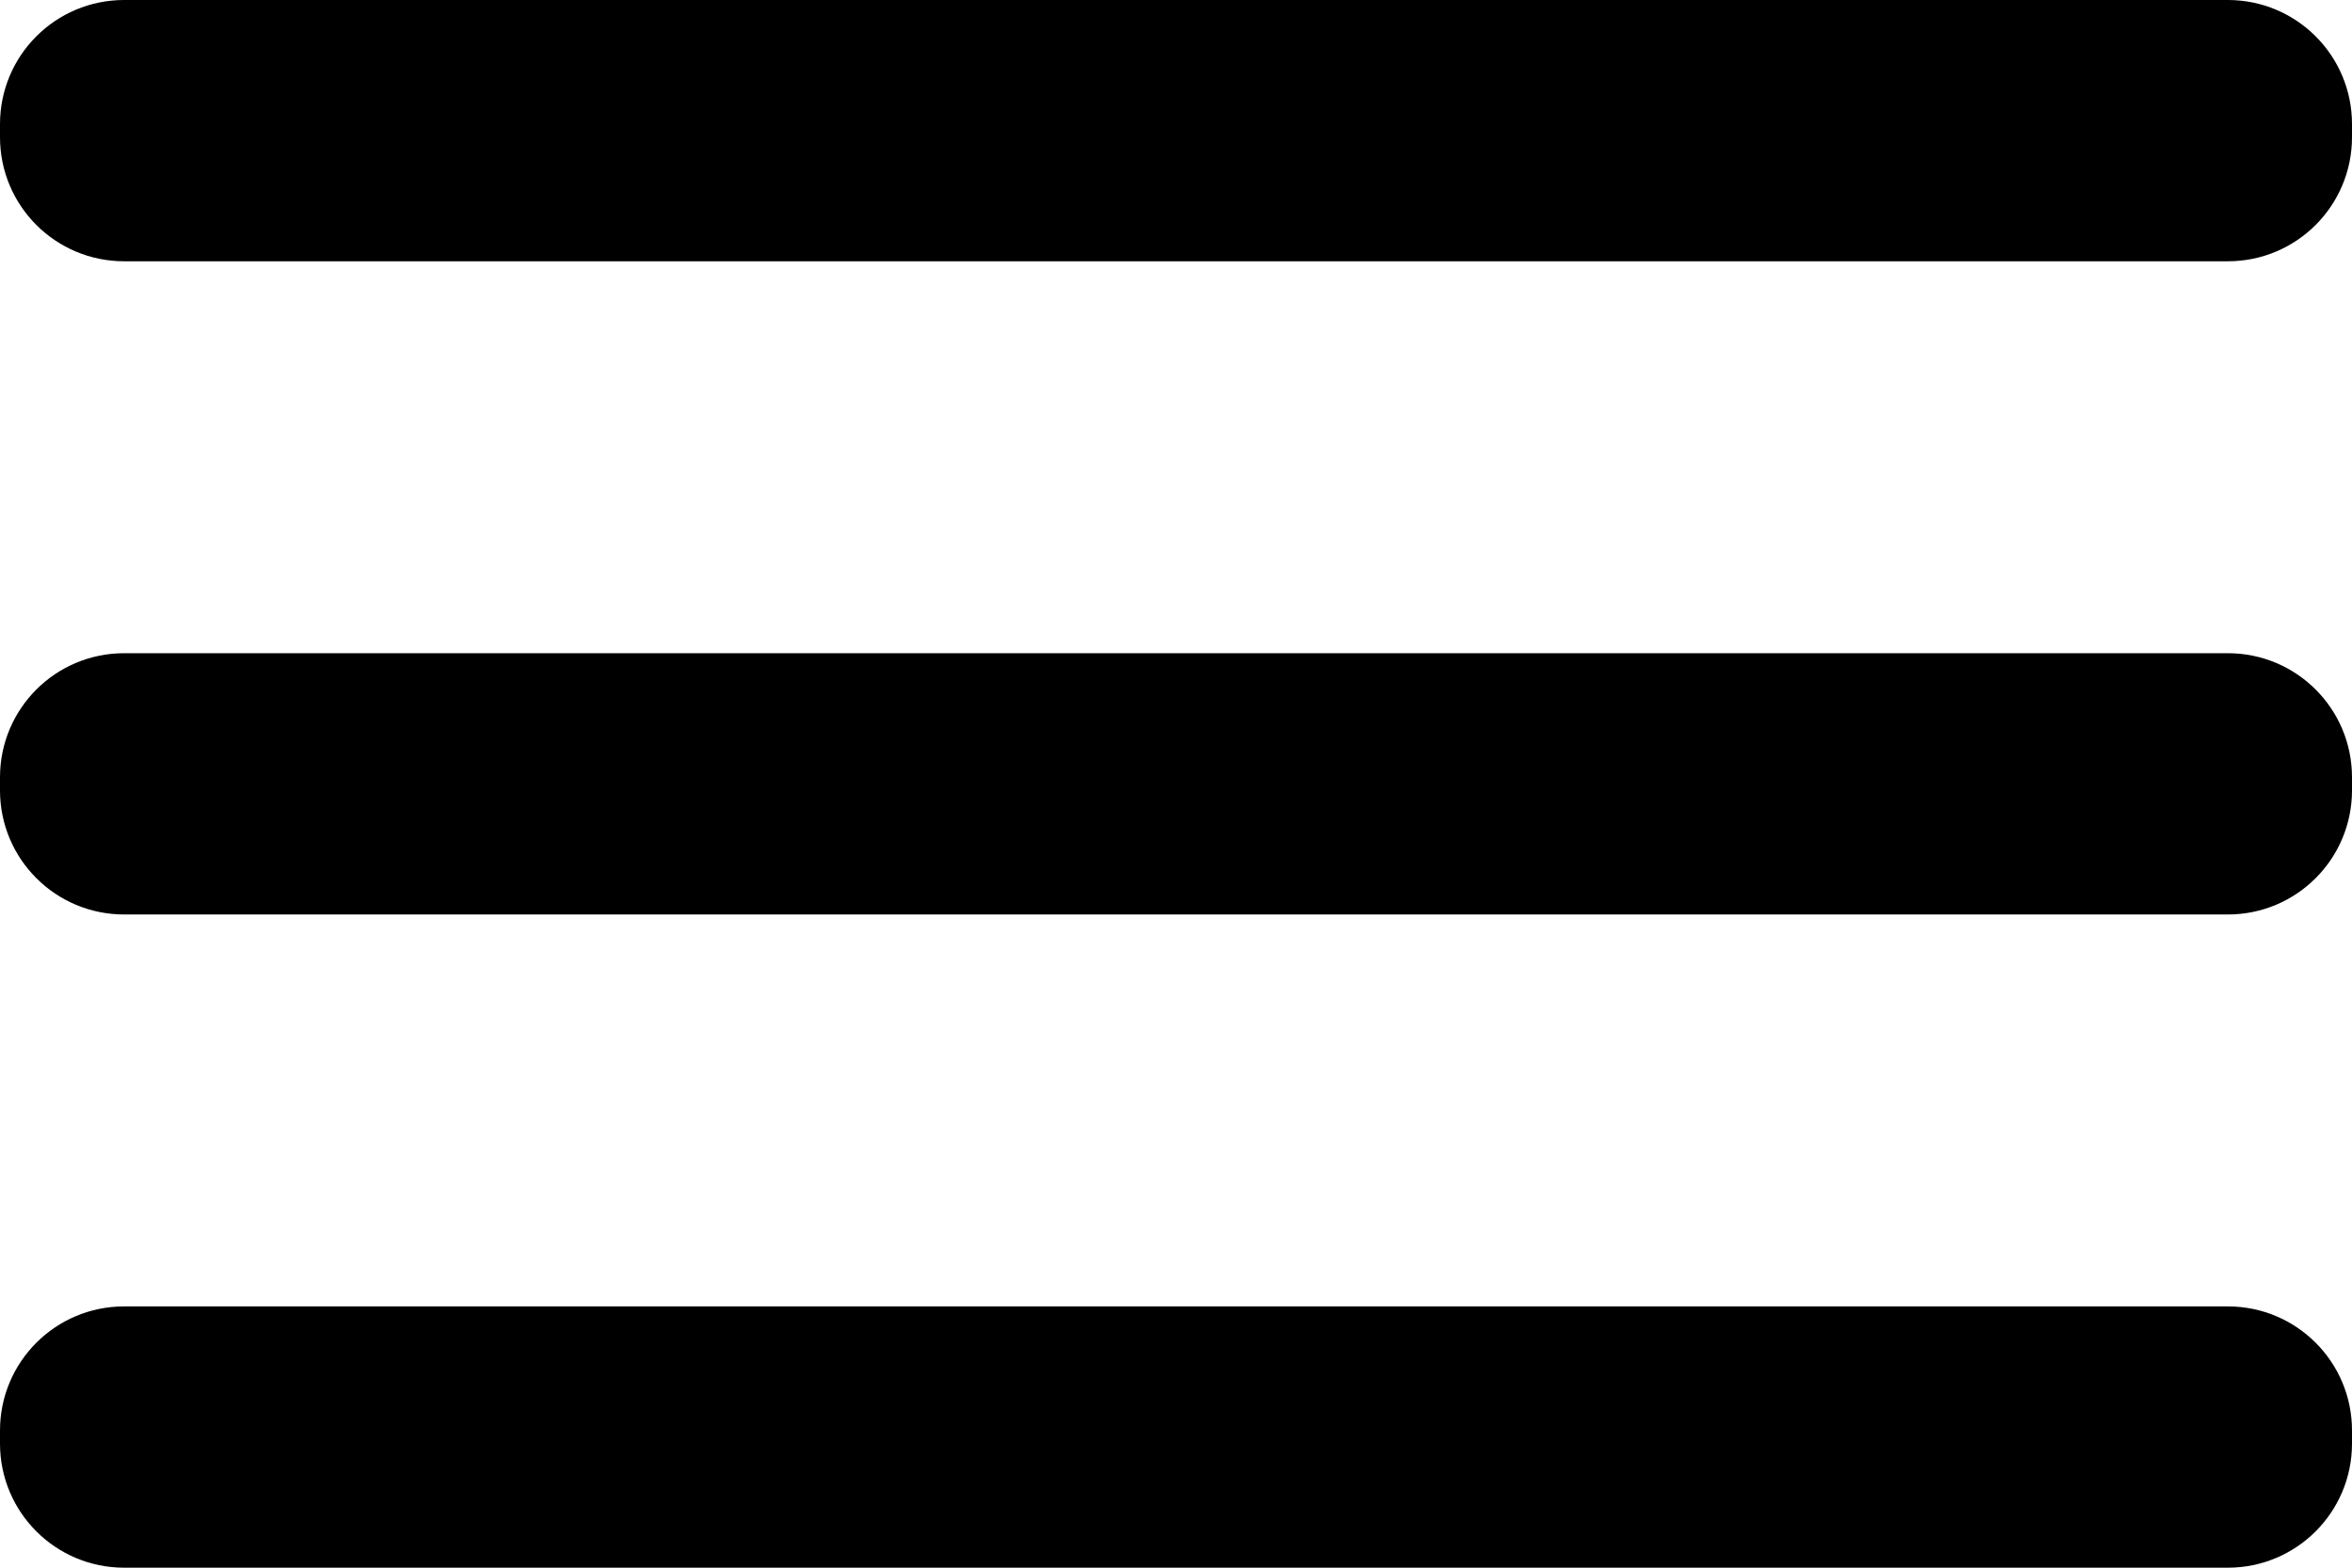
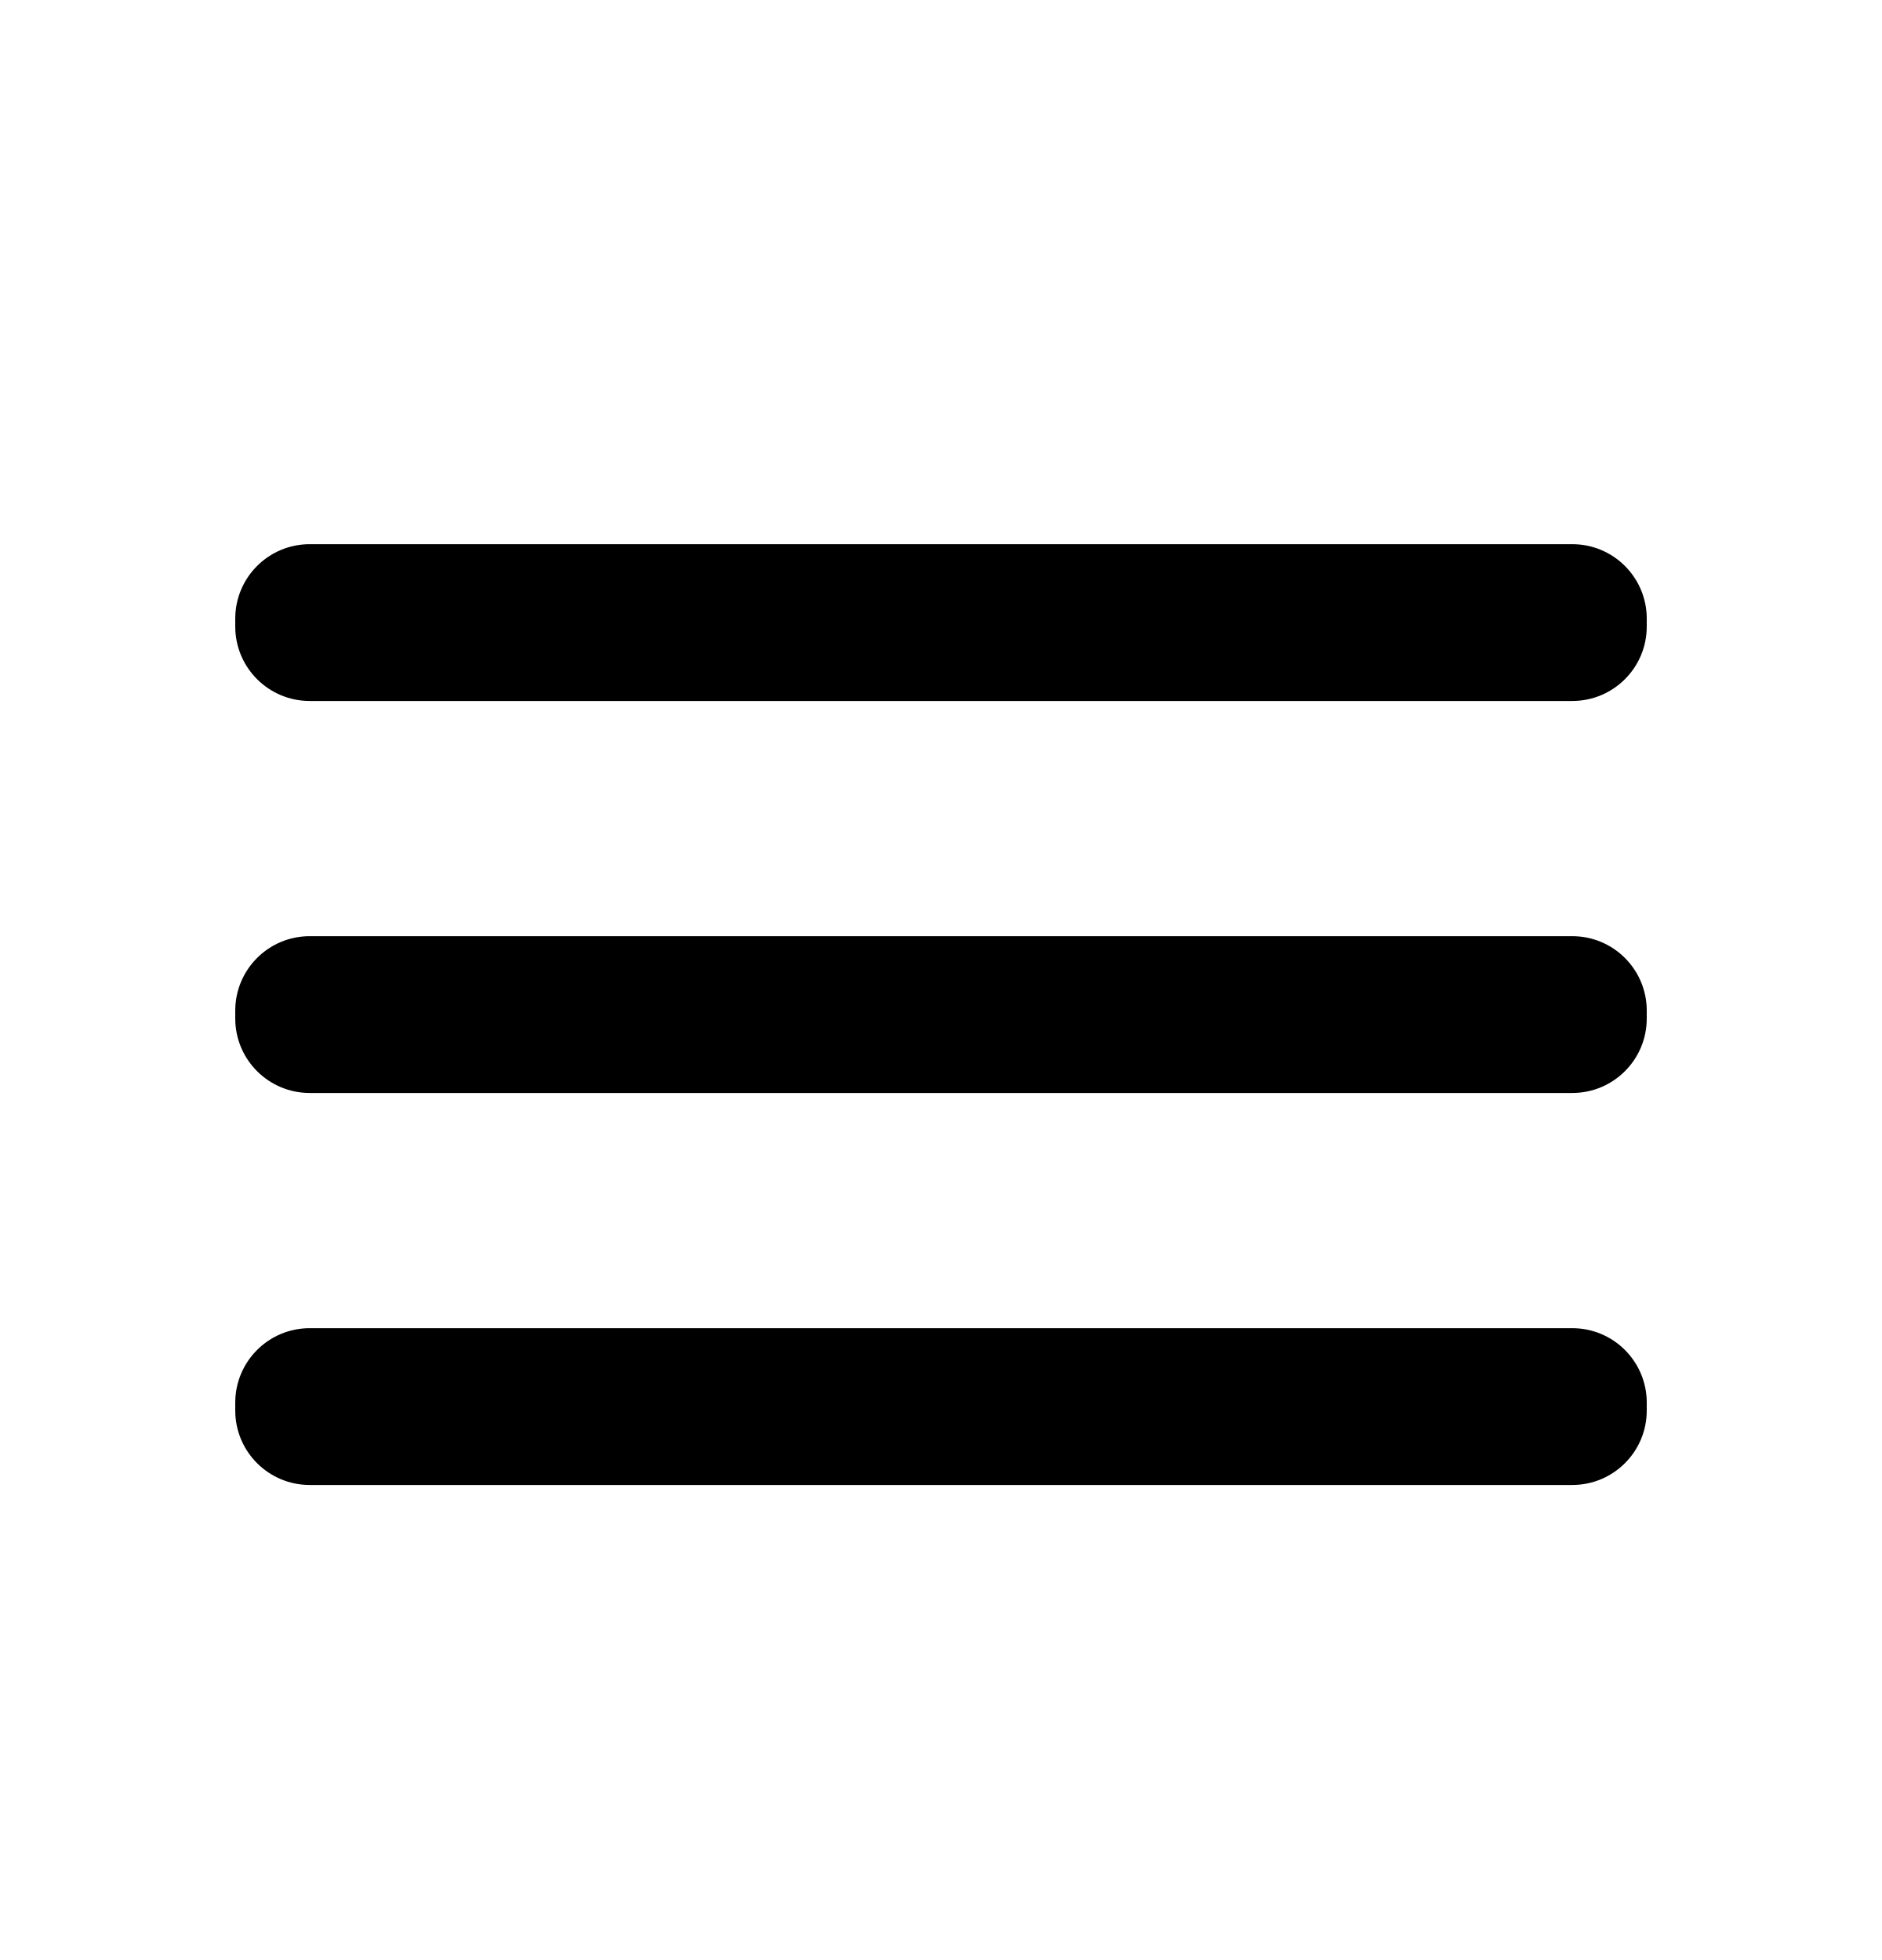
- <svg xmlns="http://www.w3.org/2000/svg" width="18" height="12" viewBox="0 0 18 12" fill="none">
-   <path d="M17.05 5H0.95C0.425 5 0 5.425 0 5.95V6.05C0 6.575 0.425 7 0.95 7H17.05C17.575 7 18 6.575 18 6.05V5.95C18 5.425 17.575 5 17.05 5Z" fill="currentColor" />
-   <path d="M17.05 10H0.95C0.425 10 0 10.425 0 10.95V11.05C0 11.575 0.425 12 0.95 12H17.05C17.575 12 18 11.575 18 11.05V10.95C18 10.425 17.575 10 17.05 10Z" fill="currentColor" />
-   <path d="M17.05 0H0.95C0.425 0 0 0.425 0 0.95V1.05C0 1.575 0.425 2 0.95 2H17.05C17.575 2 18 1.575 18 1.05V0.95C18 0.425 17.575 0 17.05 0Z" fill="currentColor" />
+ <svg xmlns="http://www.w3.org/2000/svg" width="24" height="25" viewBox="0 0 24 25" fill="none">
+   <path d="M20.05 11.941H3.95C3.425 11.941 3 12.366 3 12.891V12.991C3 13.516 3.425 13.941 3.95 13.941H20.05C20.575 13.941 21 13.516 21 12.991V12.891C21 12.366 20.575 11.941 20.05 11.941Z" fill="currentColor" />
+   <path d="M20.05 16.941H3.95C3.425 16.941 3 17.366 3 17.891V17.991C3 18.516 3.425 18.941 3.95 18.941H20.05C20.575 18.941 21 18.516 21 17.991V17.891C21 17.366 20.575 16.941 20.05 16.941Z" fill="currentColor" />
+   <path d="M20.05 6.941H3.95C3.425 6.941 3 7.366 3 7.891V7.991C3 8.516 3.425 8.941 3.95 8.941H20.05C20.575 8.941 21 8.516 21 7.991V7.891C21 7.366 20.575 6.941 20.05 6.941Z" fill="currentColor" />
</svg>
